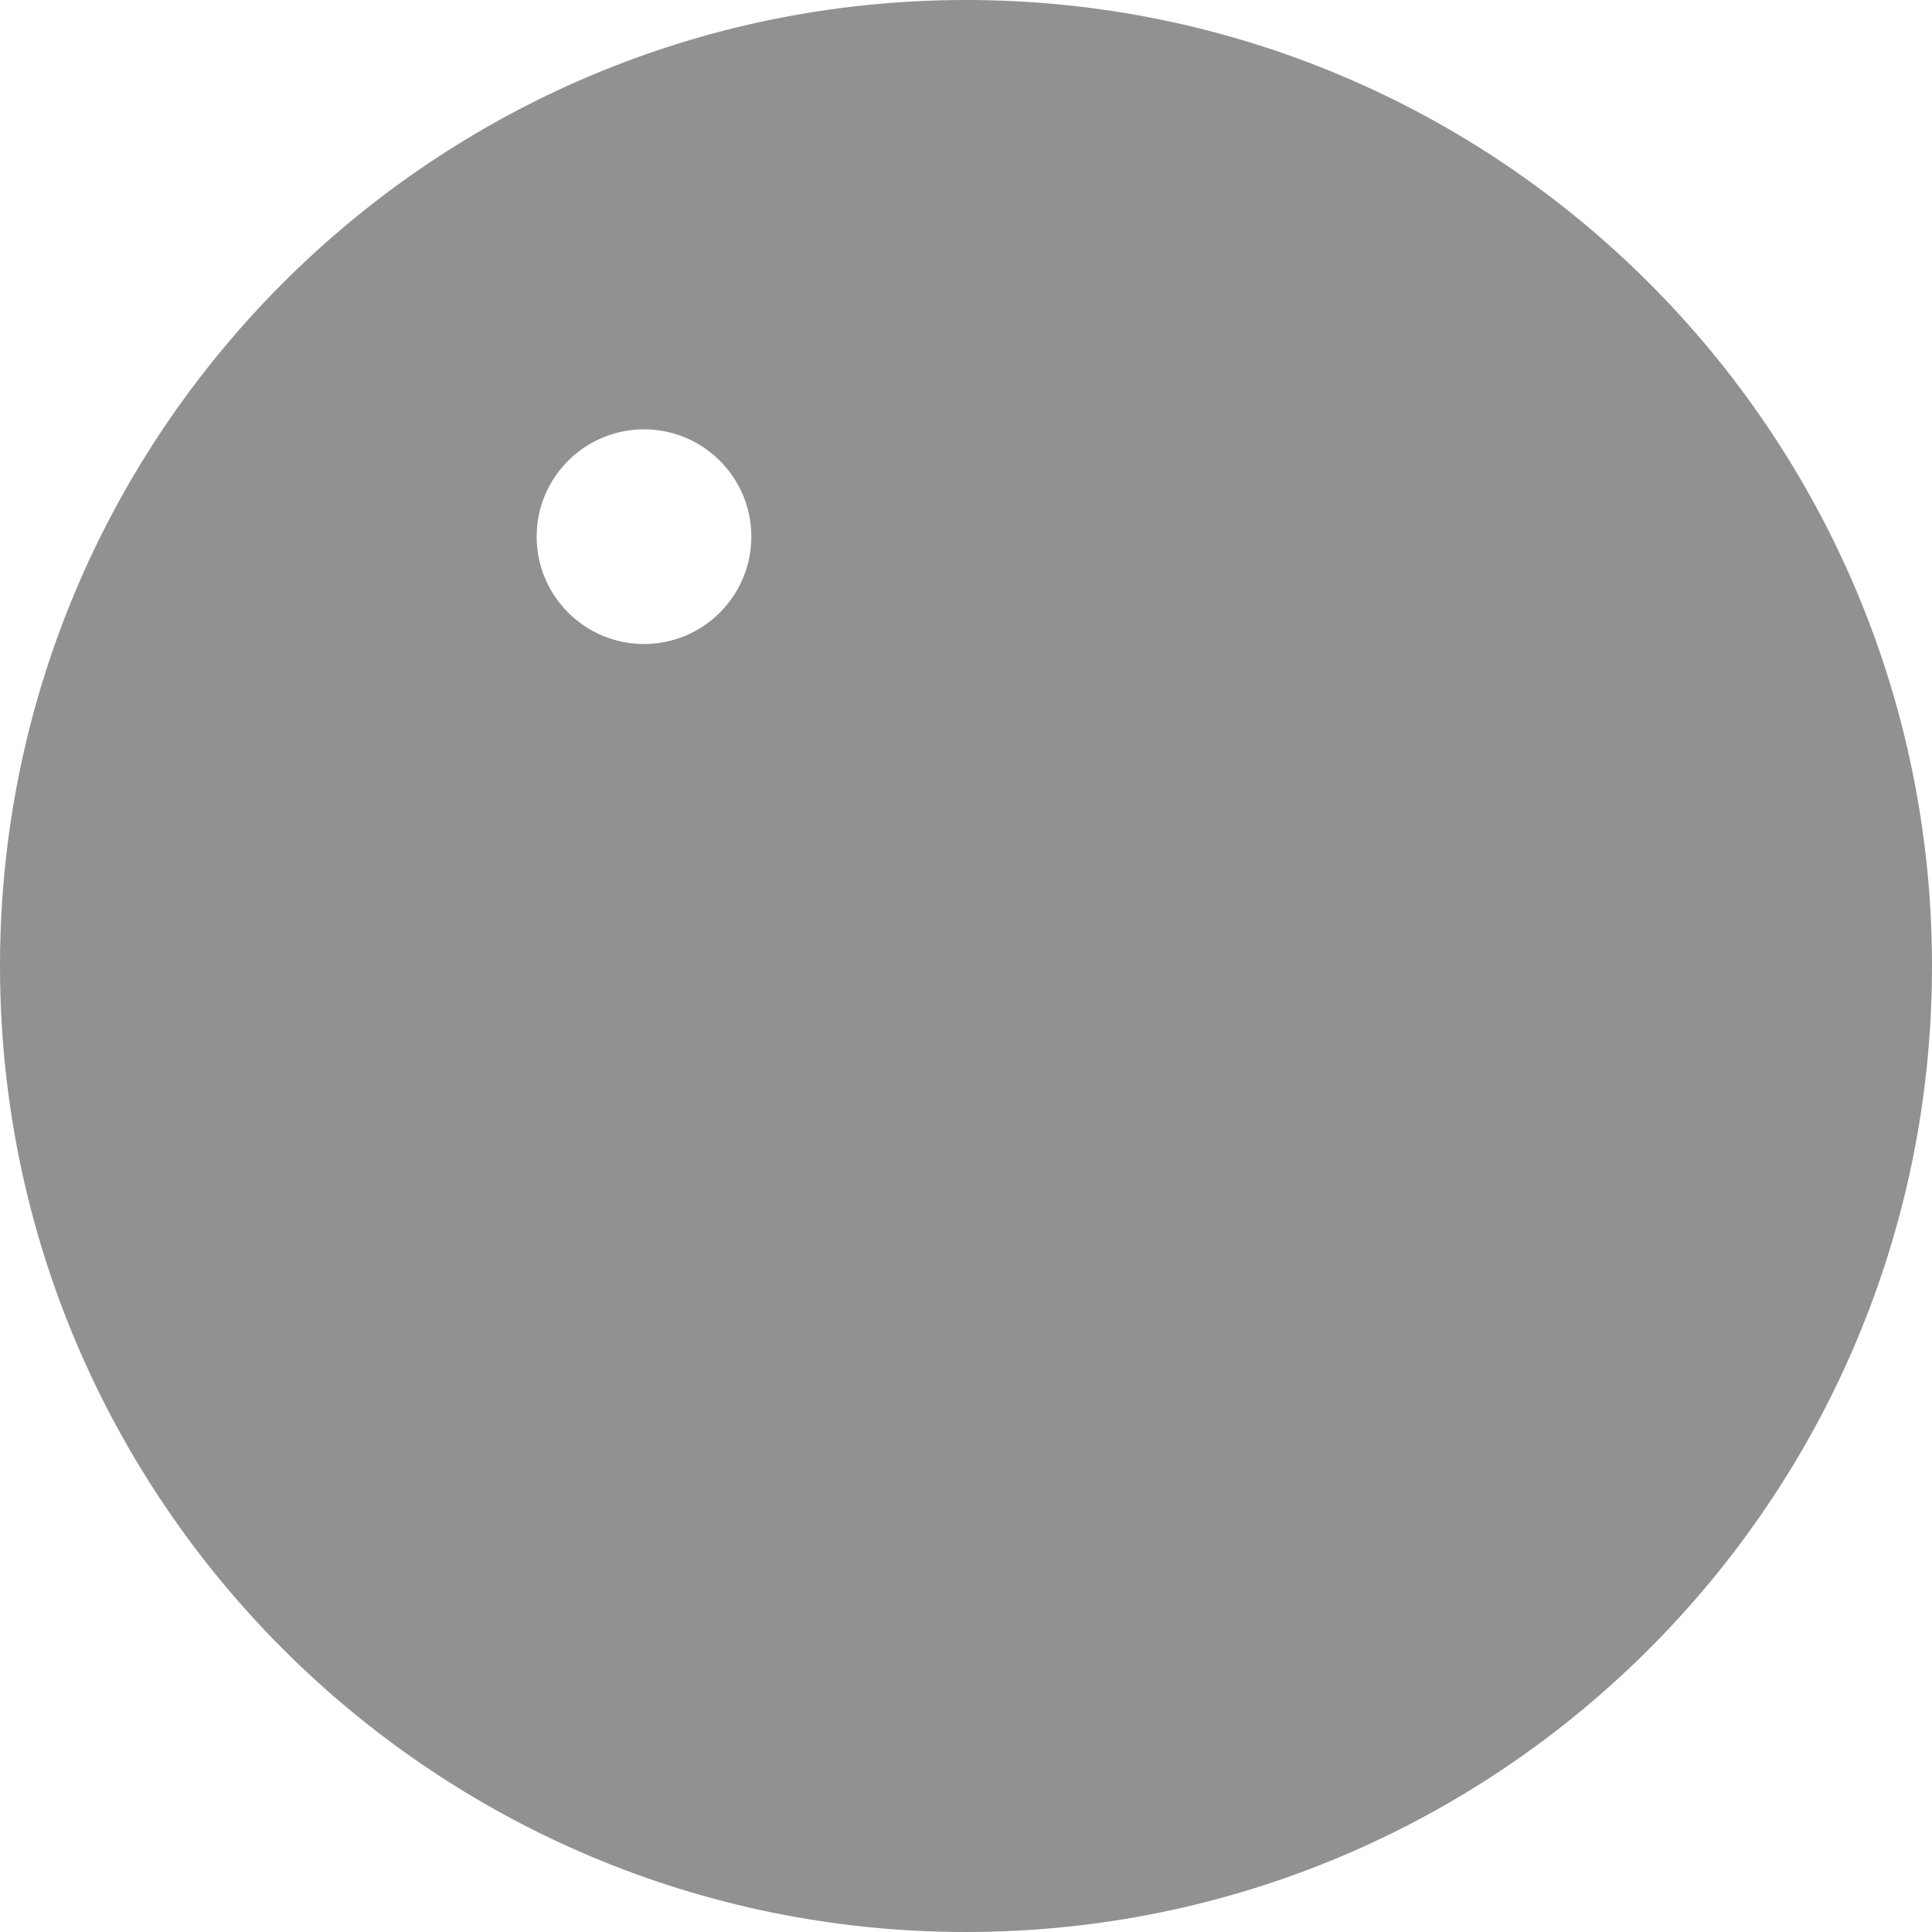
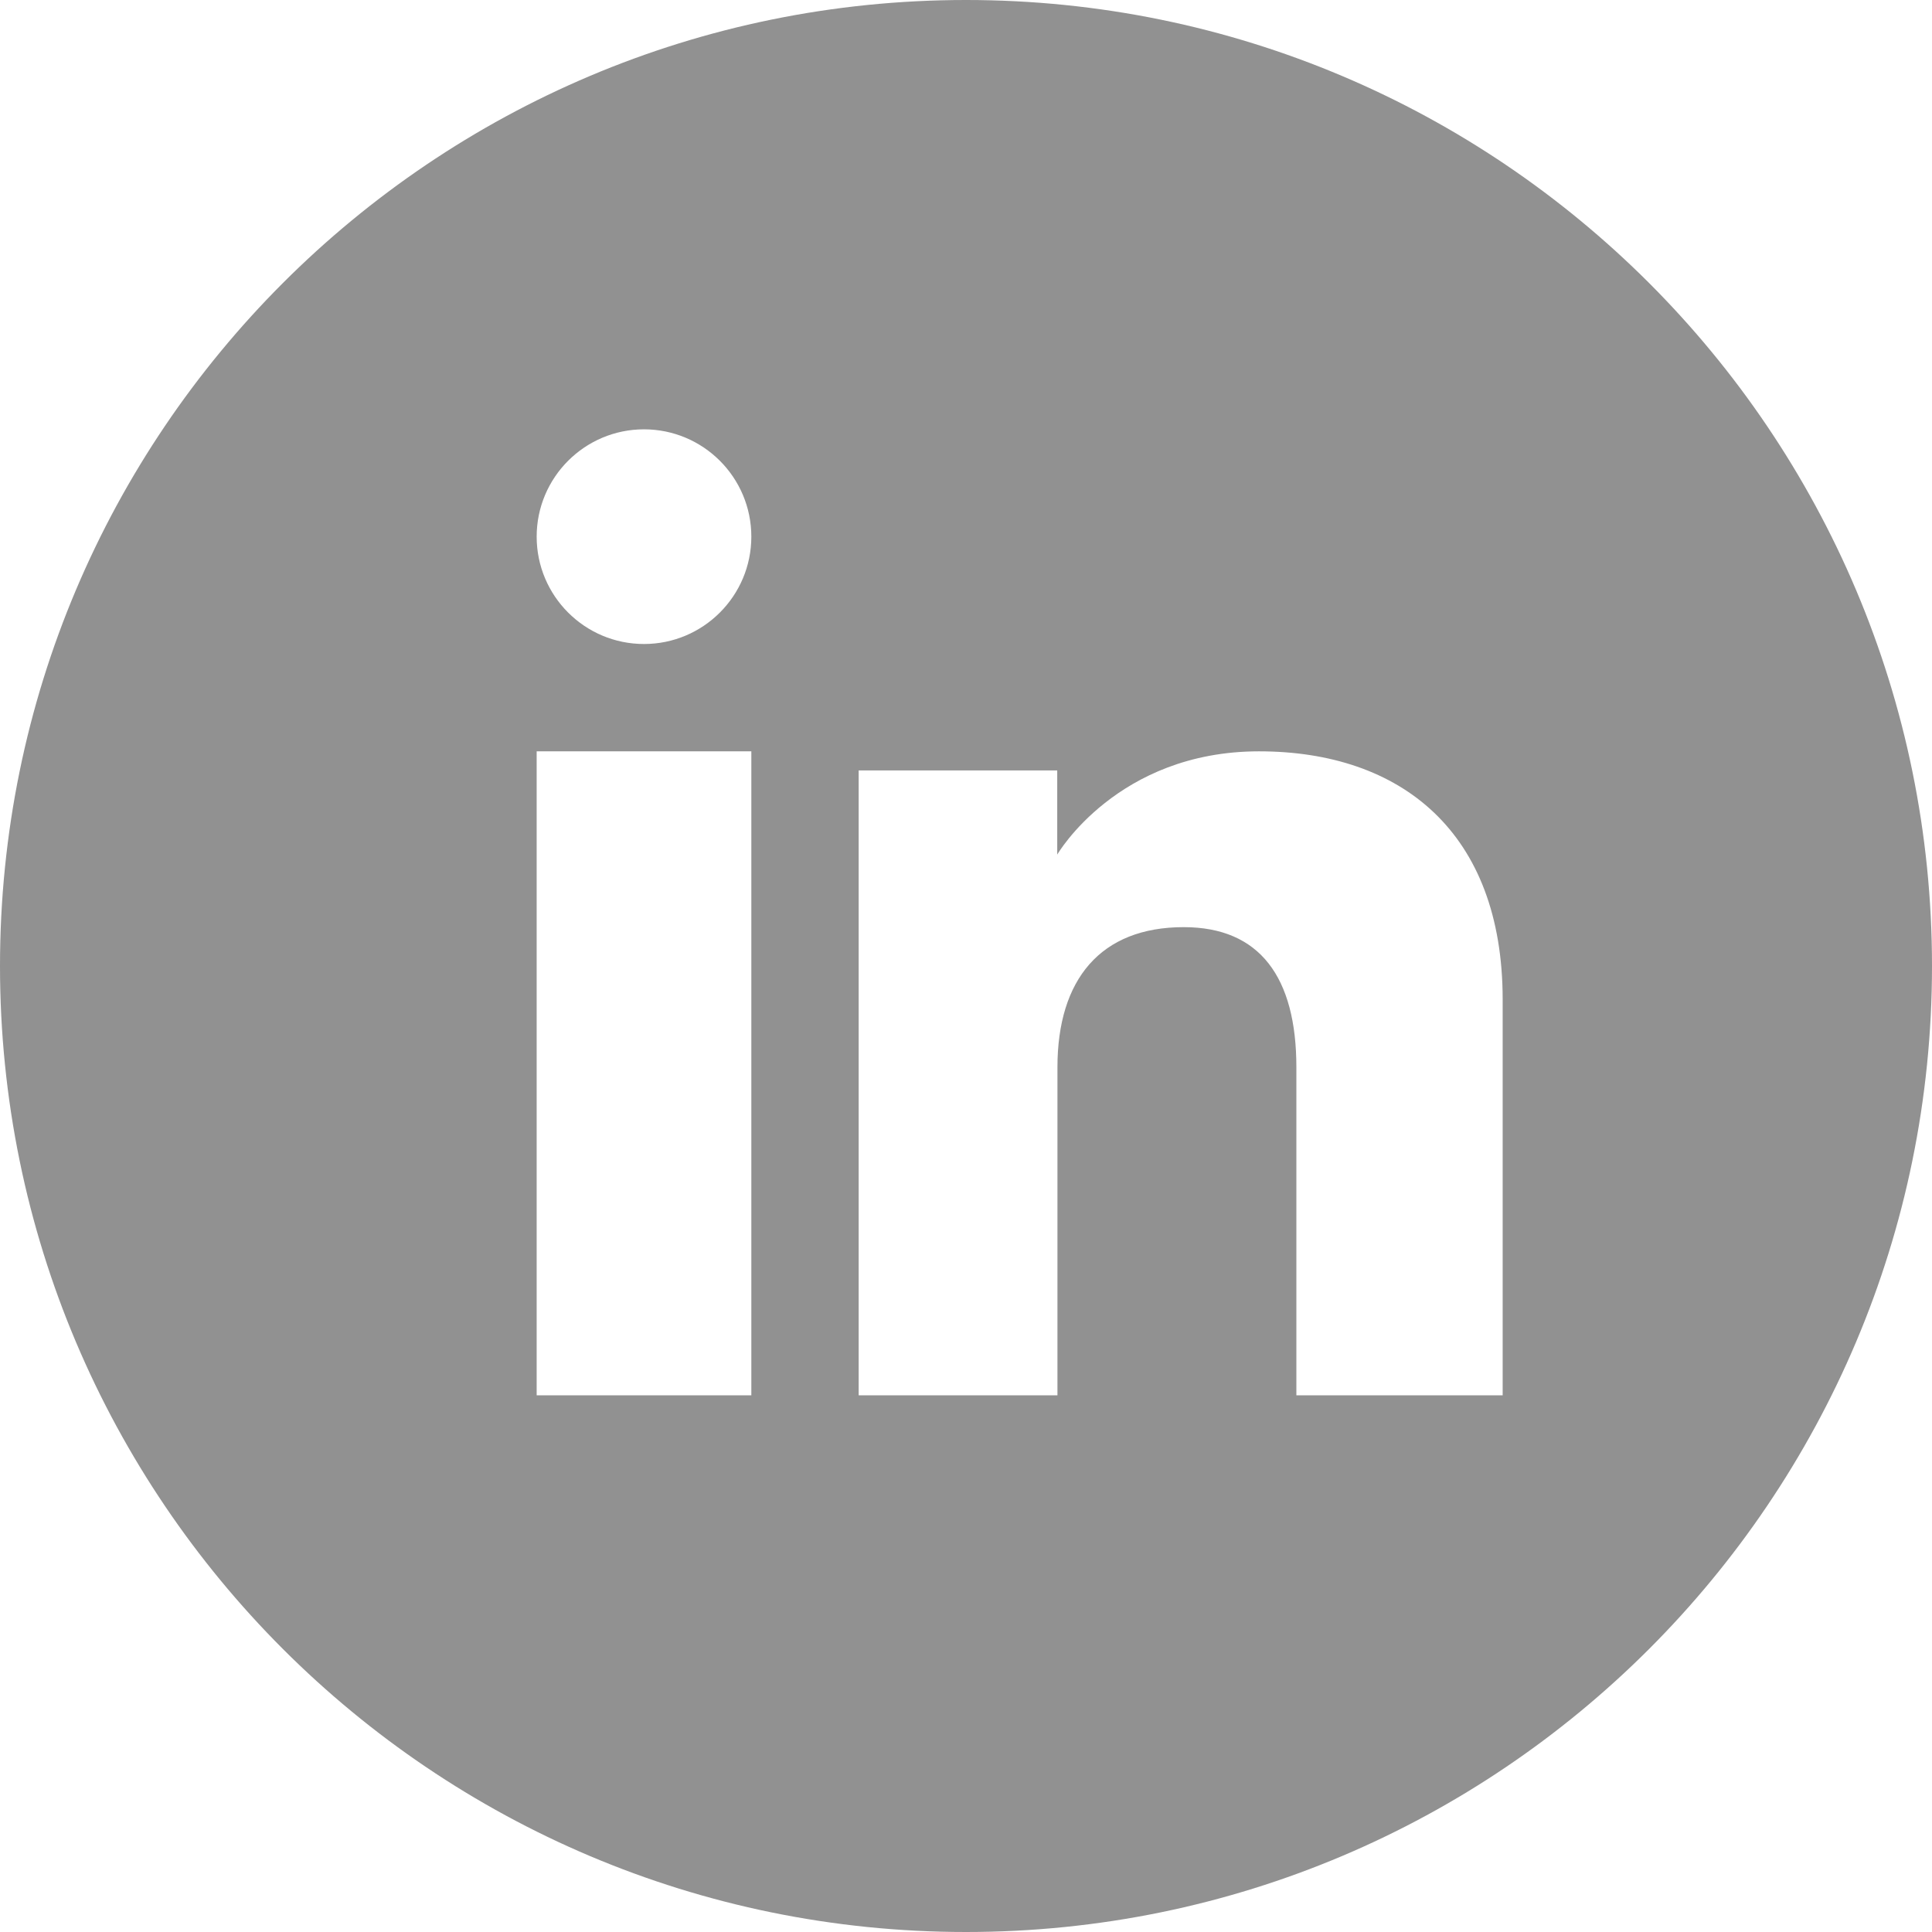
<svg xmlns="http://www.w3.org/2000/svg" width="18" height="18" viewBox="0 0 18 18">
-   <path d="M9 18c4.97 0 9-4.03 9-9s-4.03-9-9-9-9 4.03-9 9 4.03 9 9 9zM7 5c0 .552-.448 1-1 1s-1-.448-1-1 .448-1 1-1 1 .448 1 1zm0 2H5v6h2V7zm2.852.178H8V13h1.852V9.944c0-.82.403-1.306 1.176-1.306.71 0 1.05.467 1.05 1.306V13H14V9.313C14 7.753 13.053 7 11.73 7c-1.322 0-1.88.962-1.88.962v-.784h.002z" fill="#919191" />
+   <path d="M9 18c4.97 0 9-4.03 9-9s-4.03-9-9-9-9 4.03-9 9 4.03 9 9 9zM7 5c0 .552-.448 1-1 1s-1-.448-1-1 .448-1 1-1 1 .448 1 1zm0 2H5v6h2V7zm2.852.178H8V13h1.852V9.944c0-.82.403-1.306 1.176-1.306.71 0 1.05.467 1.05 1.306V13H14V9.313C14 7.753 13.053 7 11.73 7c-1.322 0-1.88.962-1.88.962v-.784h.002z" fill="#919191" fill-rule="evenodd" />
</svg>
